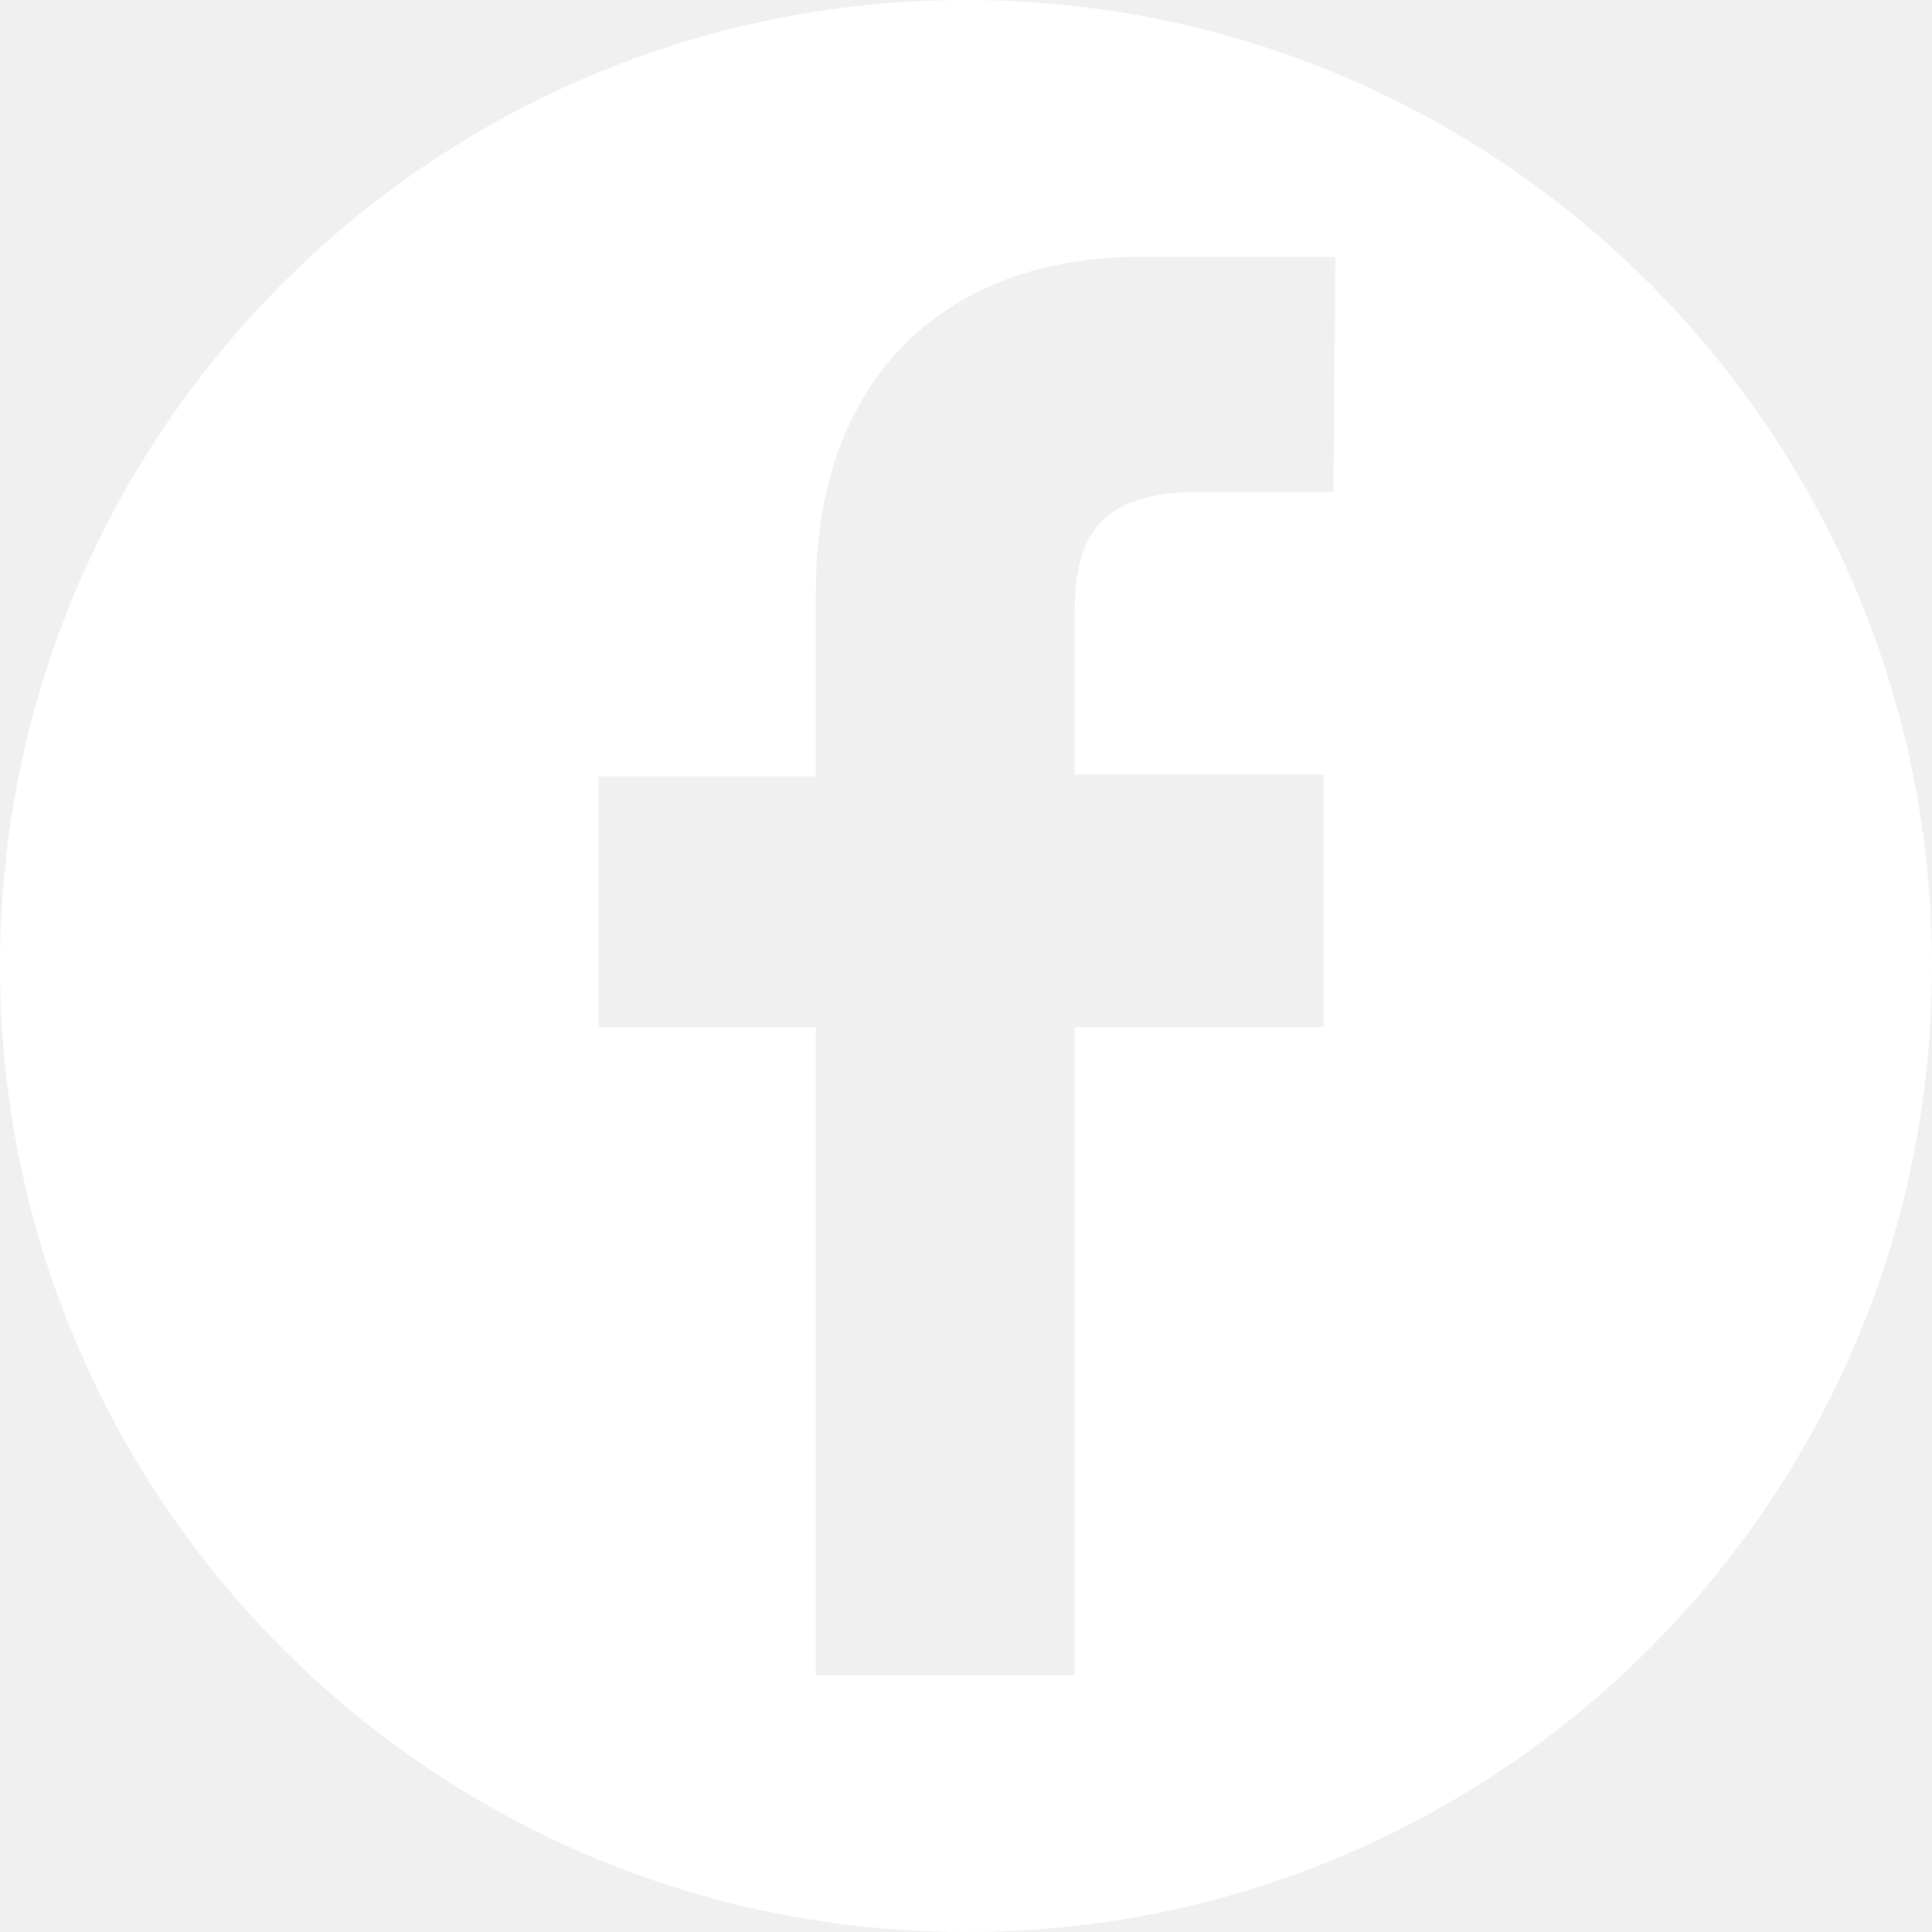
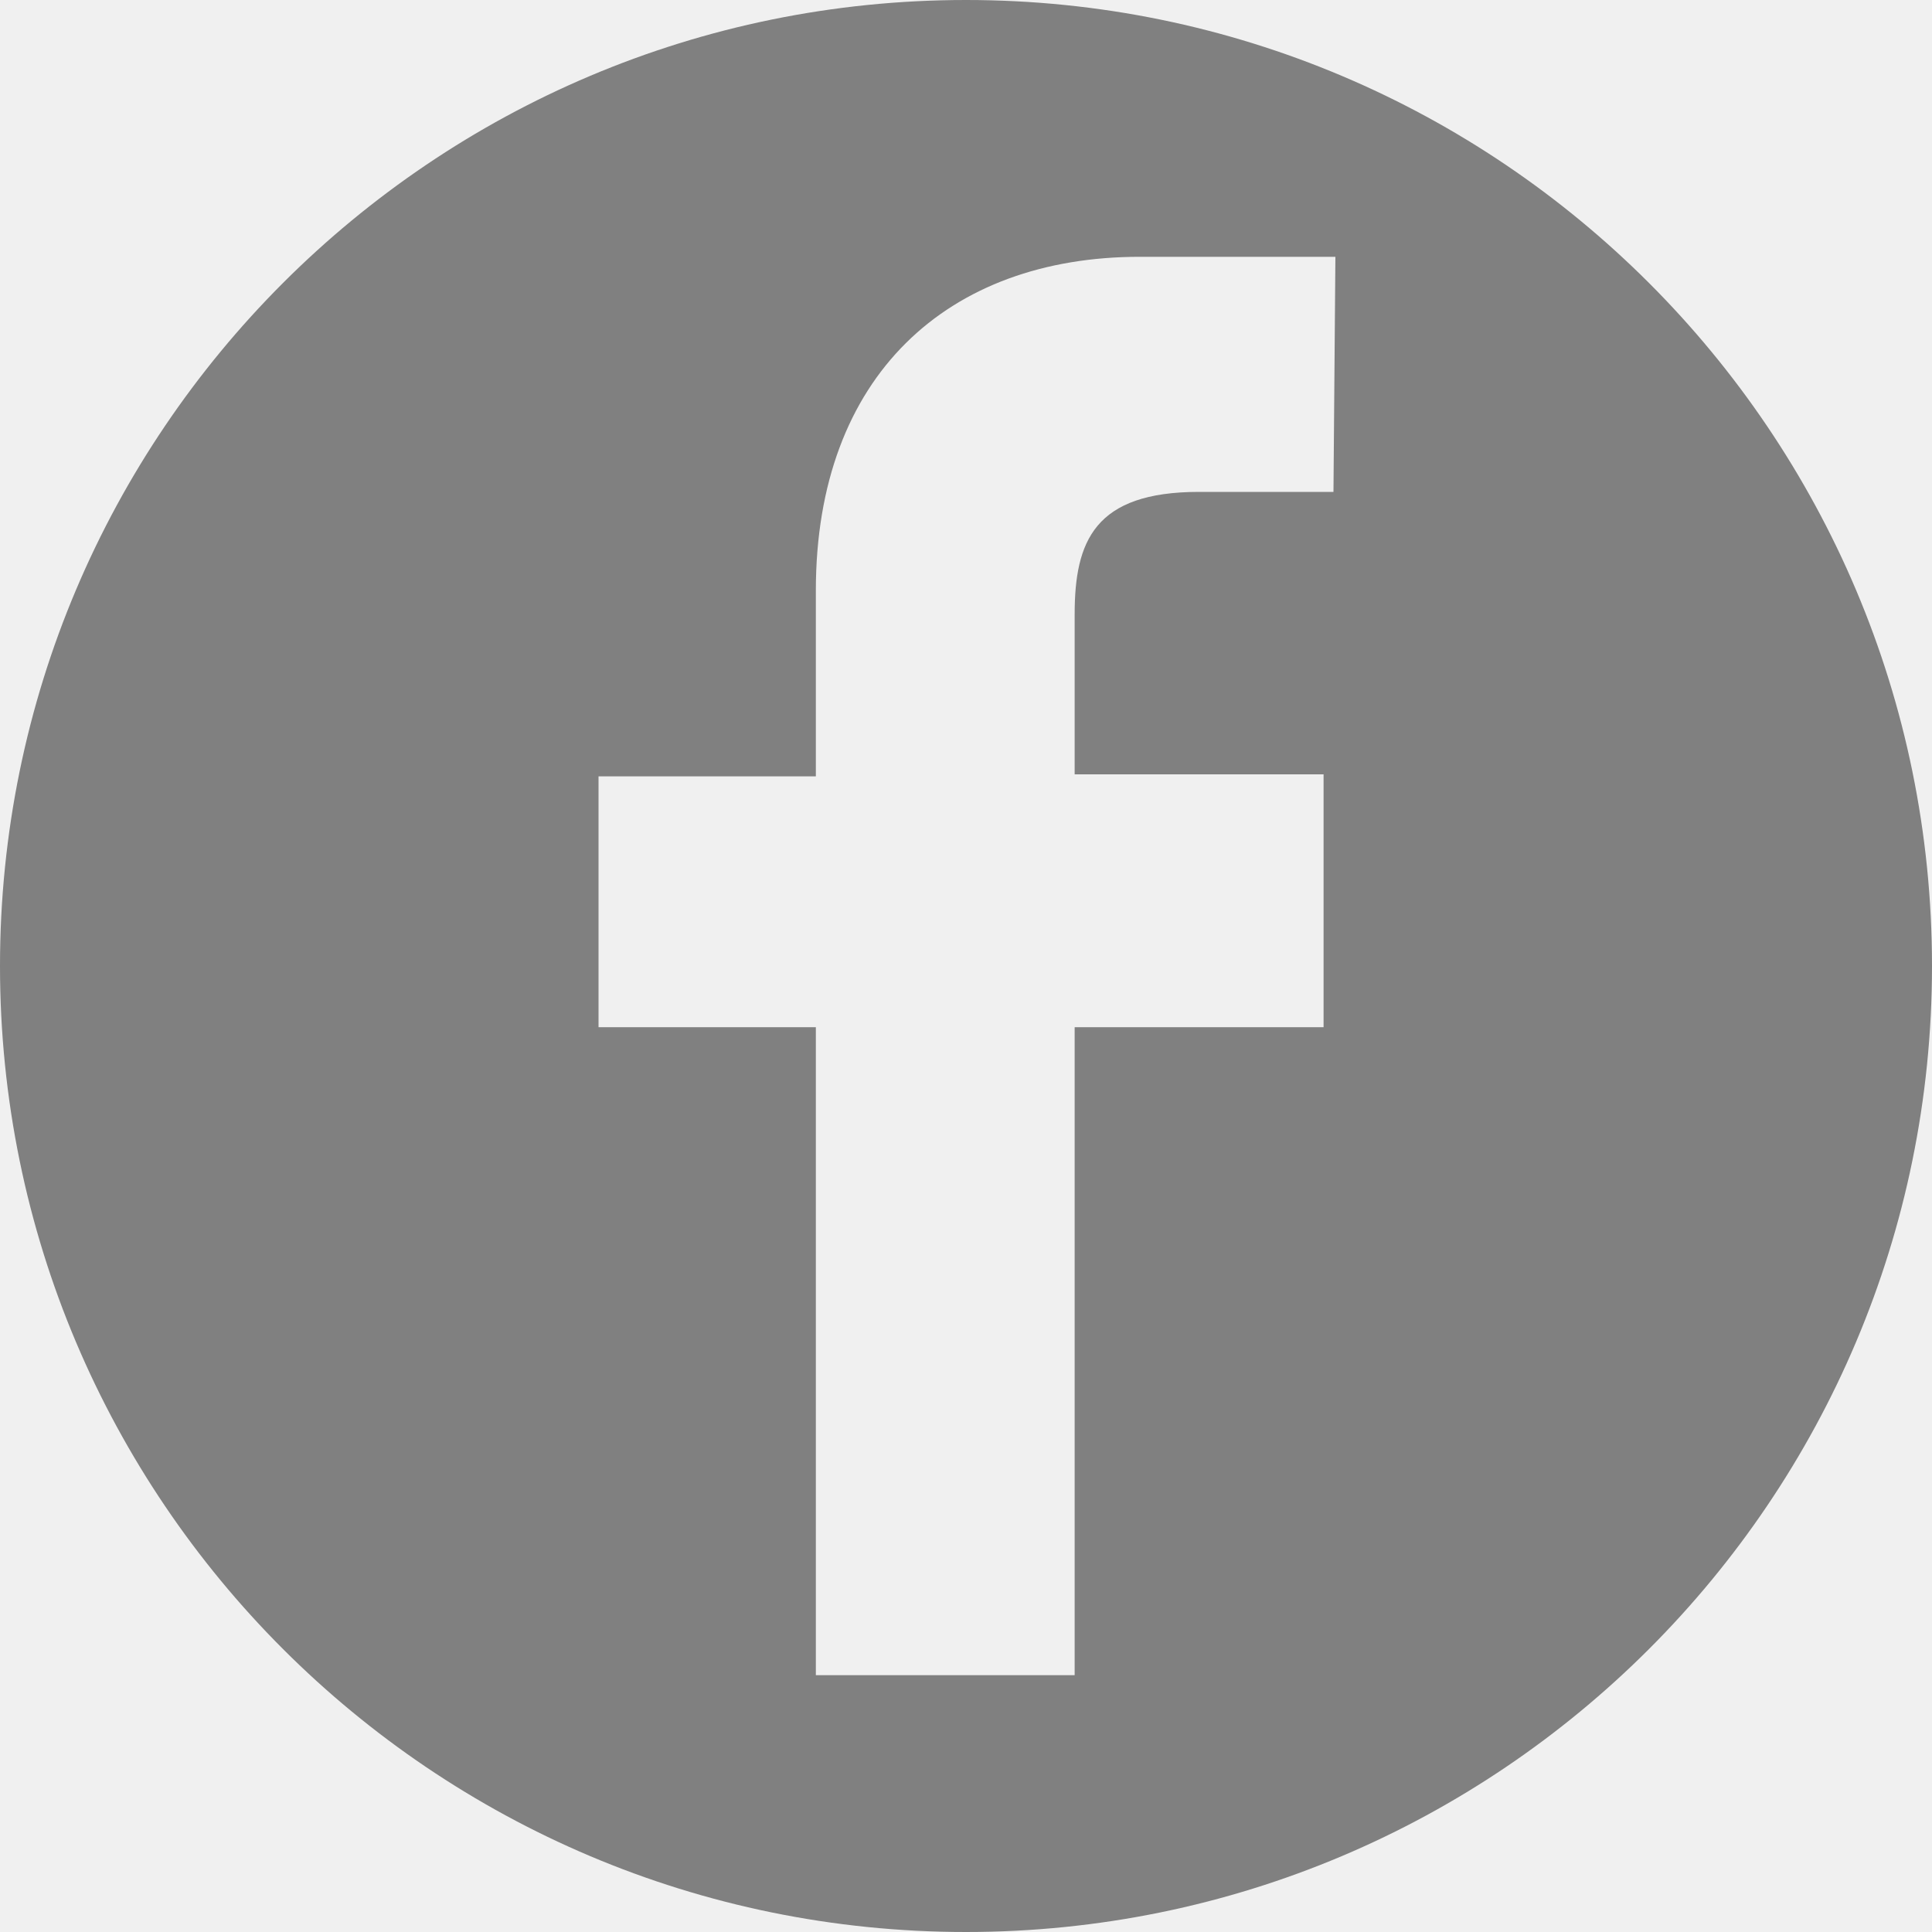
<svg xmlns="http://www.w3.org/2000/svg" width="25" height="25" viewBox="0 0 25 25" fill="none">
  <g clip-path="url(#clip0)">
-     <path d="M12.5 0C5.598 0 0 5.598 0 12.5C0 19.402 5.598 25 12.5 25C19.402 25 25 19.402 25 12.5C25 5.598 19.402 0 12.5 0ZM17.255 6.365H15.516C14.162 6.365 13.906 7.004 13.906 7.95V10.02H17.127V13.292H13.906V21.677H10.557V13.292H7.745V10.046H10.557V7.643C10.557 4.857 12.27 3.323 14.749 3.323H17.28L17.255 6.365Z" fill="white" />
+     <path d="M12.5 0C5.598 0 0 5.598 0 12.5C0 19.402 5.598 25 12.5 25C19.402 25 25 19.402 25 12.5C25 5.598 19.402 0 12.5 0ZM17.255 6.365H15.516C14.162 6.365 13.906 7.004 13.906 7.95V10.02H17.127V13.292H13.906V21.677H10.557V13.292H7.745V10.046H10.557V7.643C10.557 4.857 12.27 3.323 14.749 3.323H17.28L17.255 6.365Z" fill="gray" />
  </g>
  <defs>
    <clipPath id="clip0">
      <rect width="25" height="25" fill="white" />
    </clipPath>
  </defs>
</svg>
